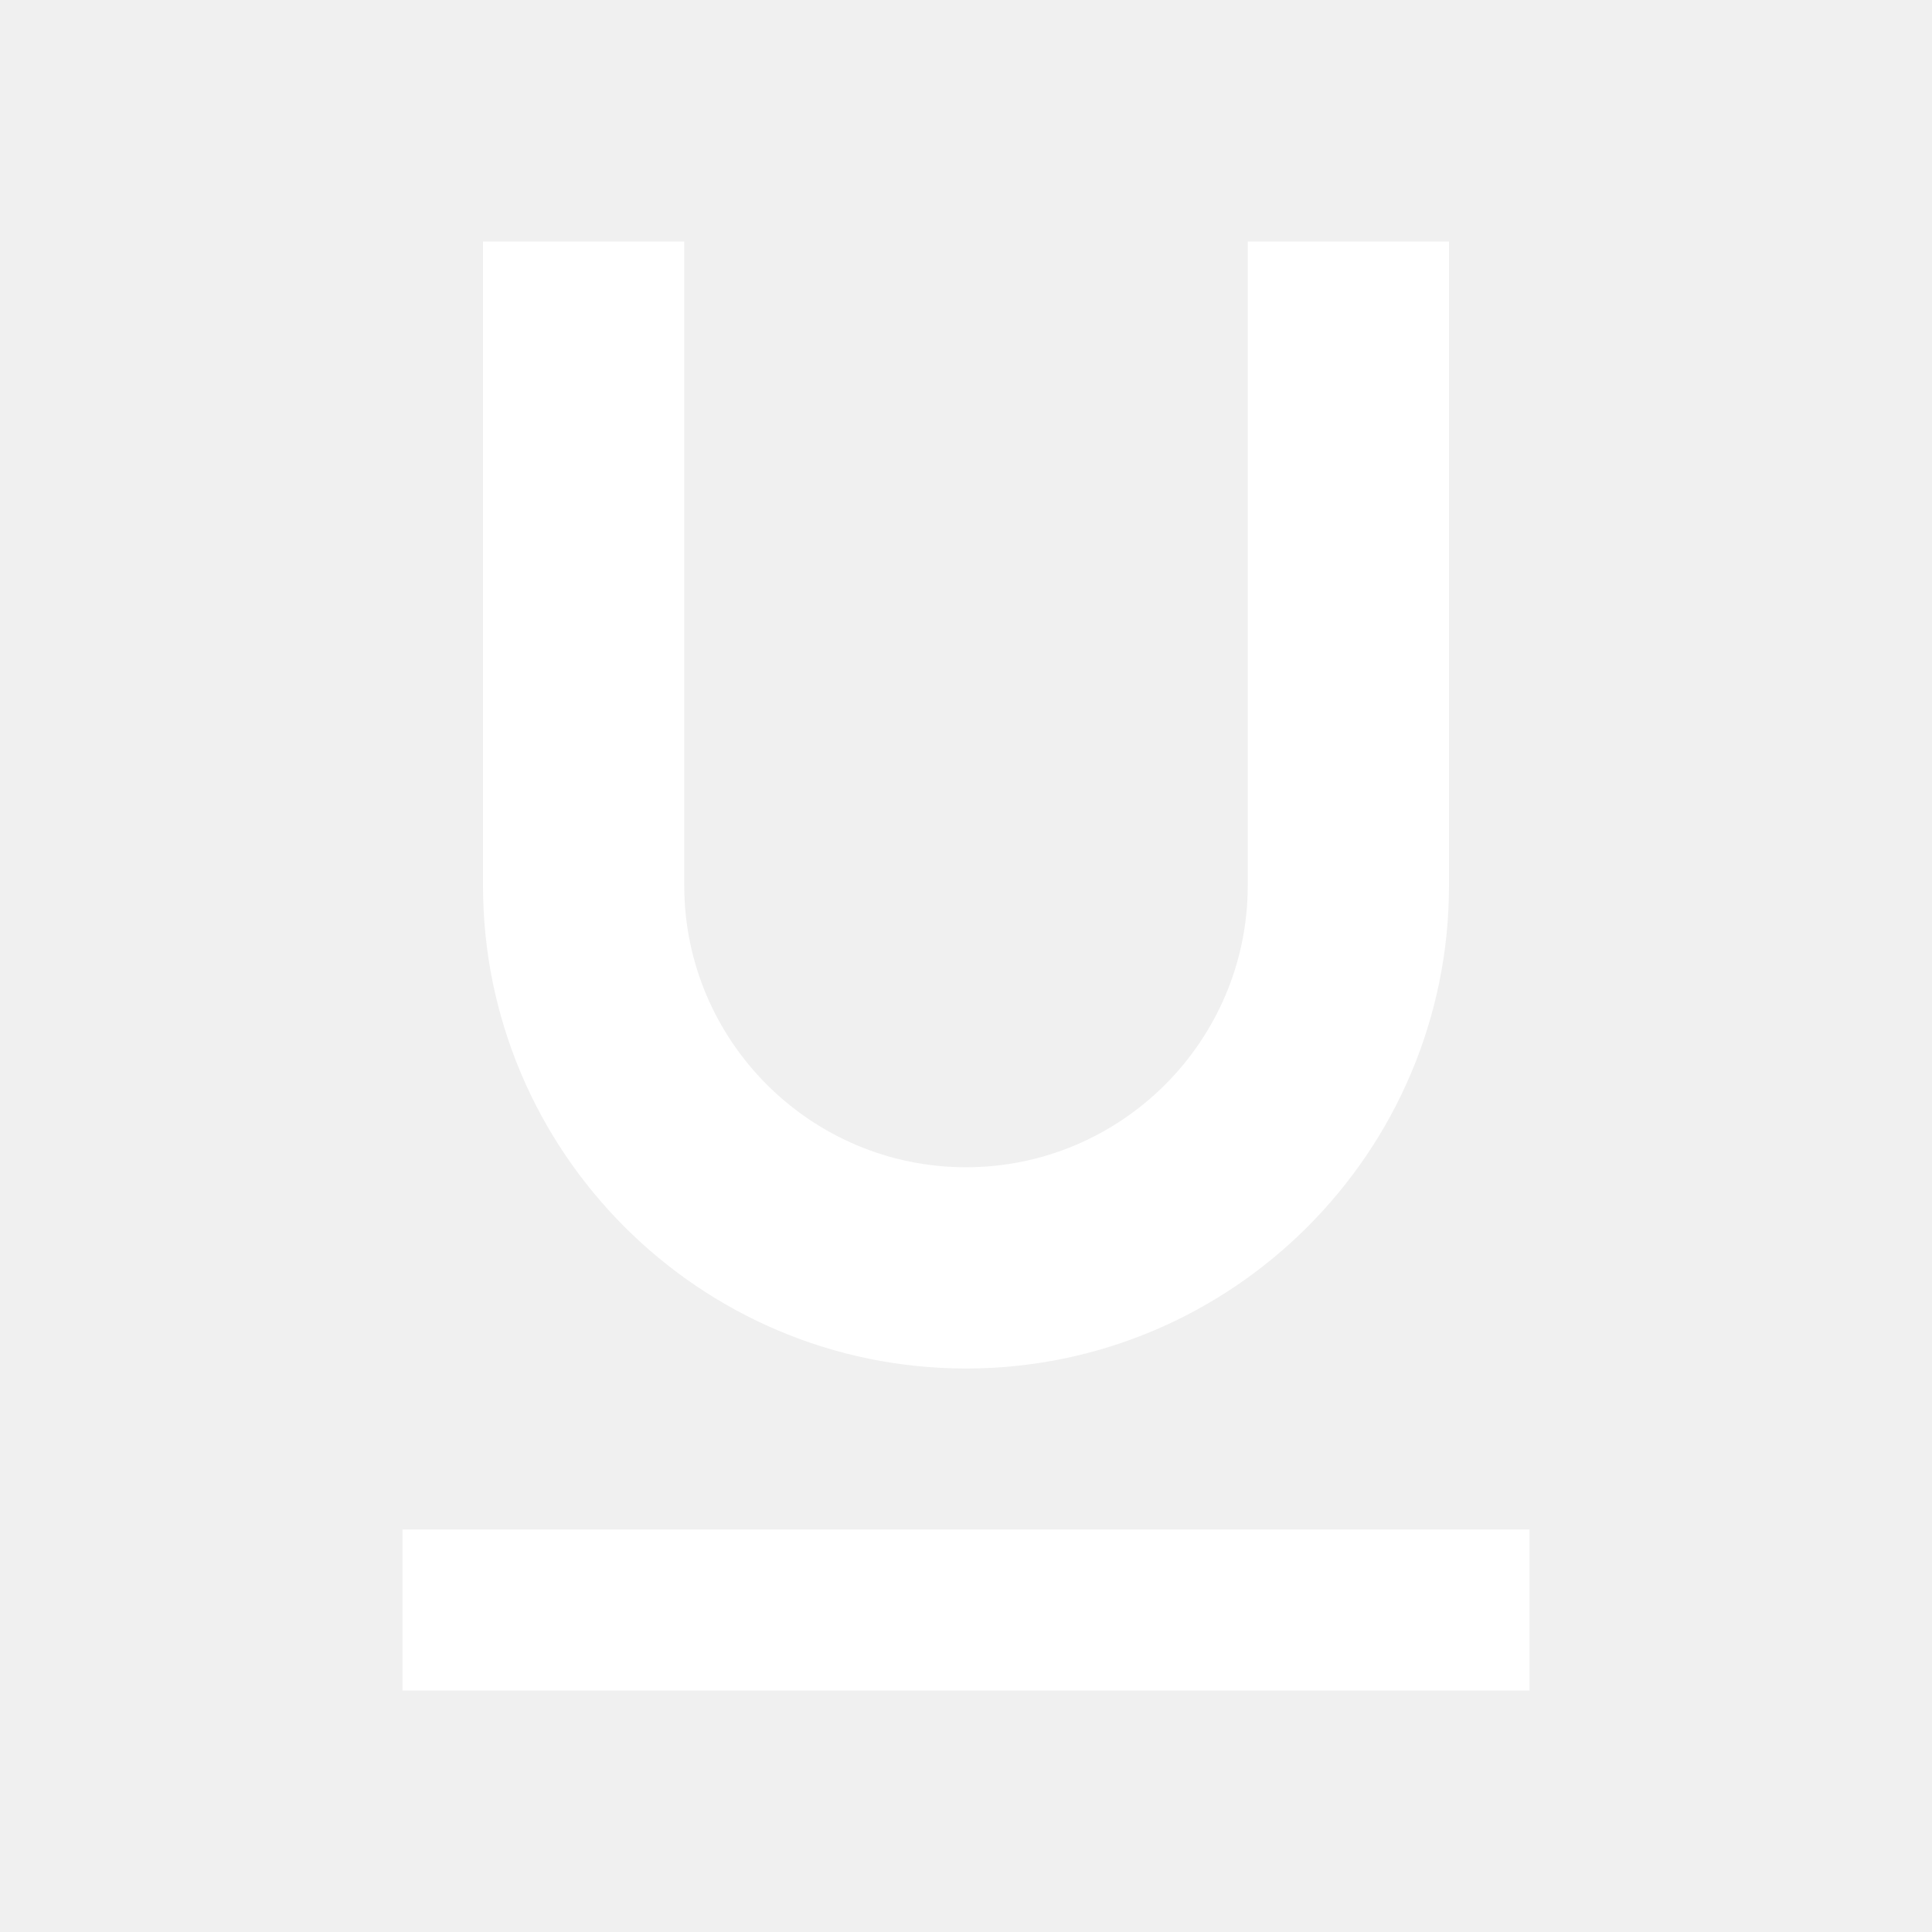
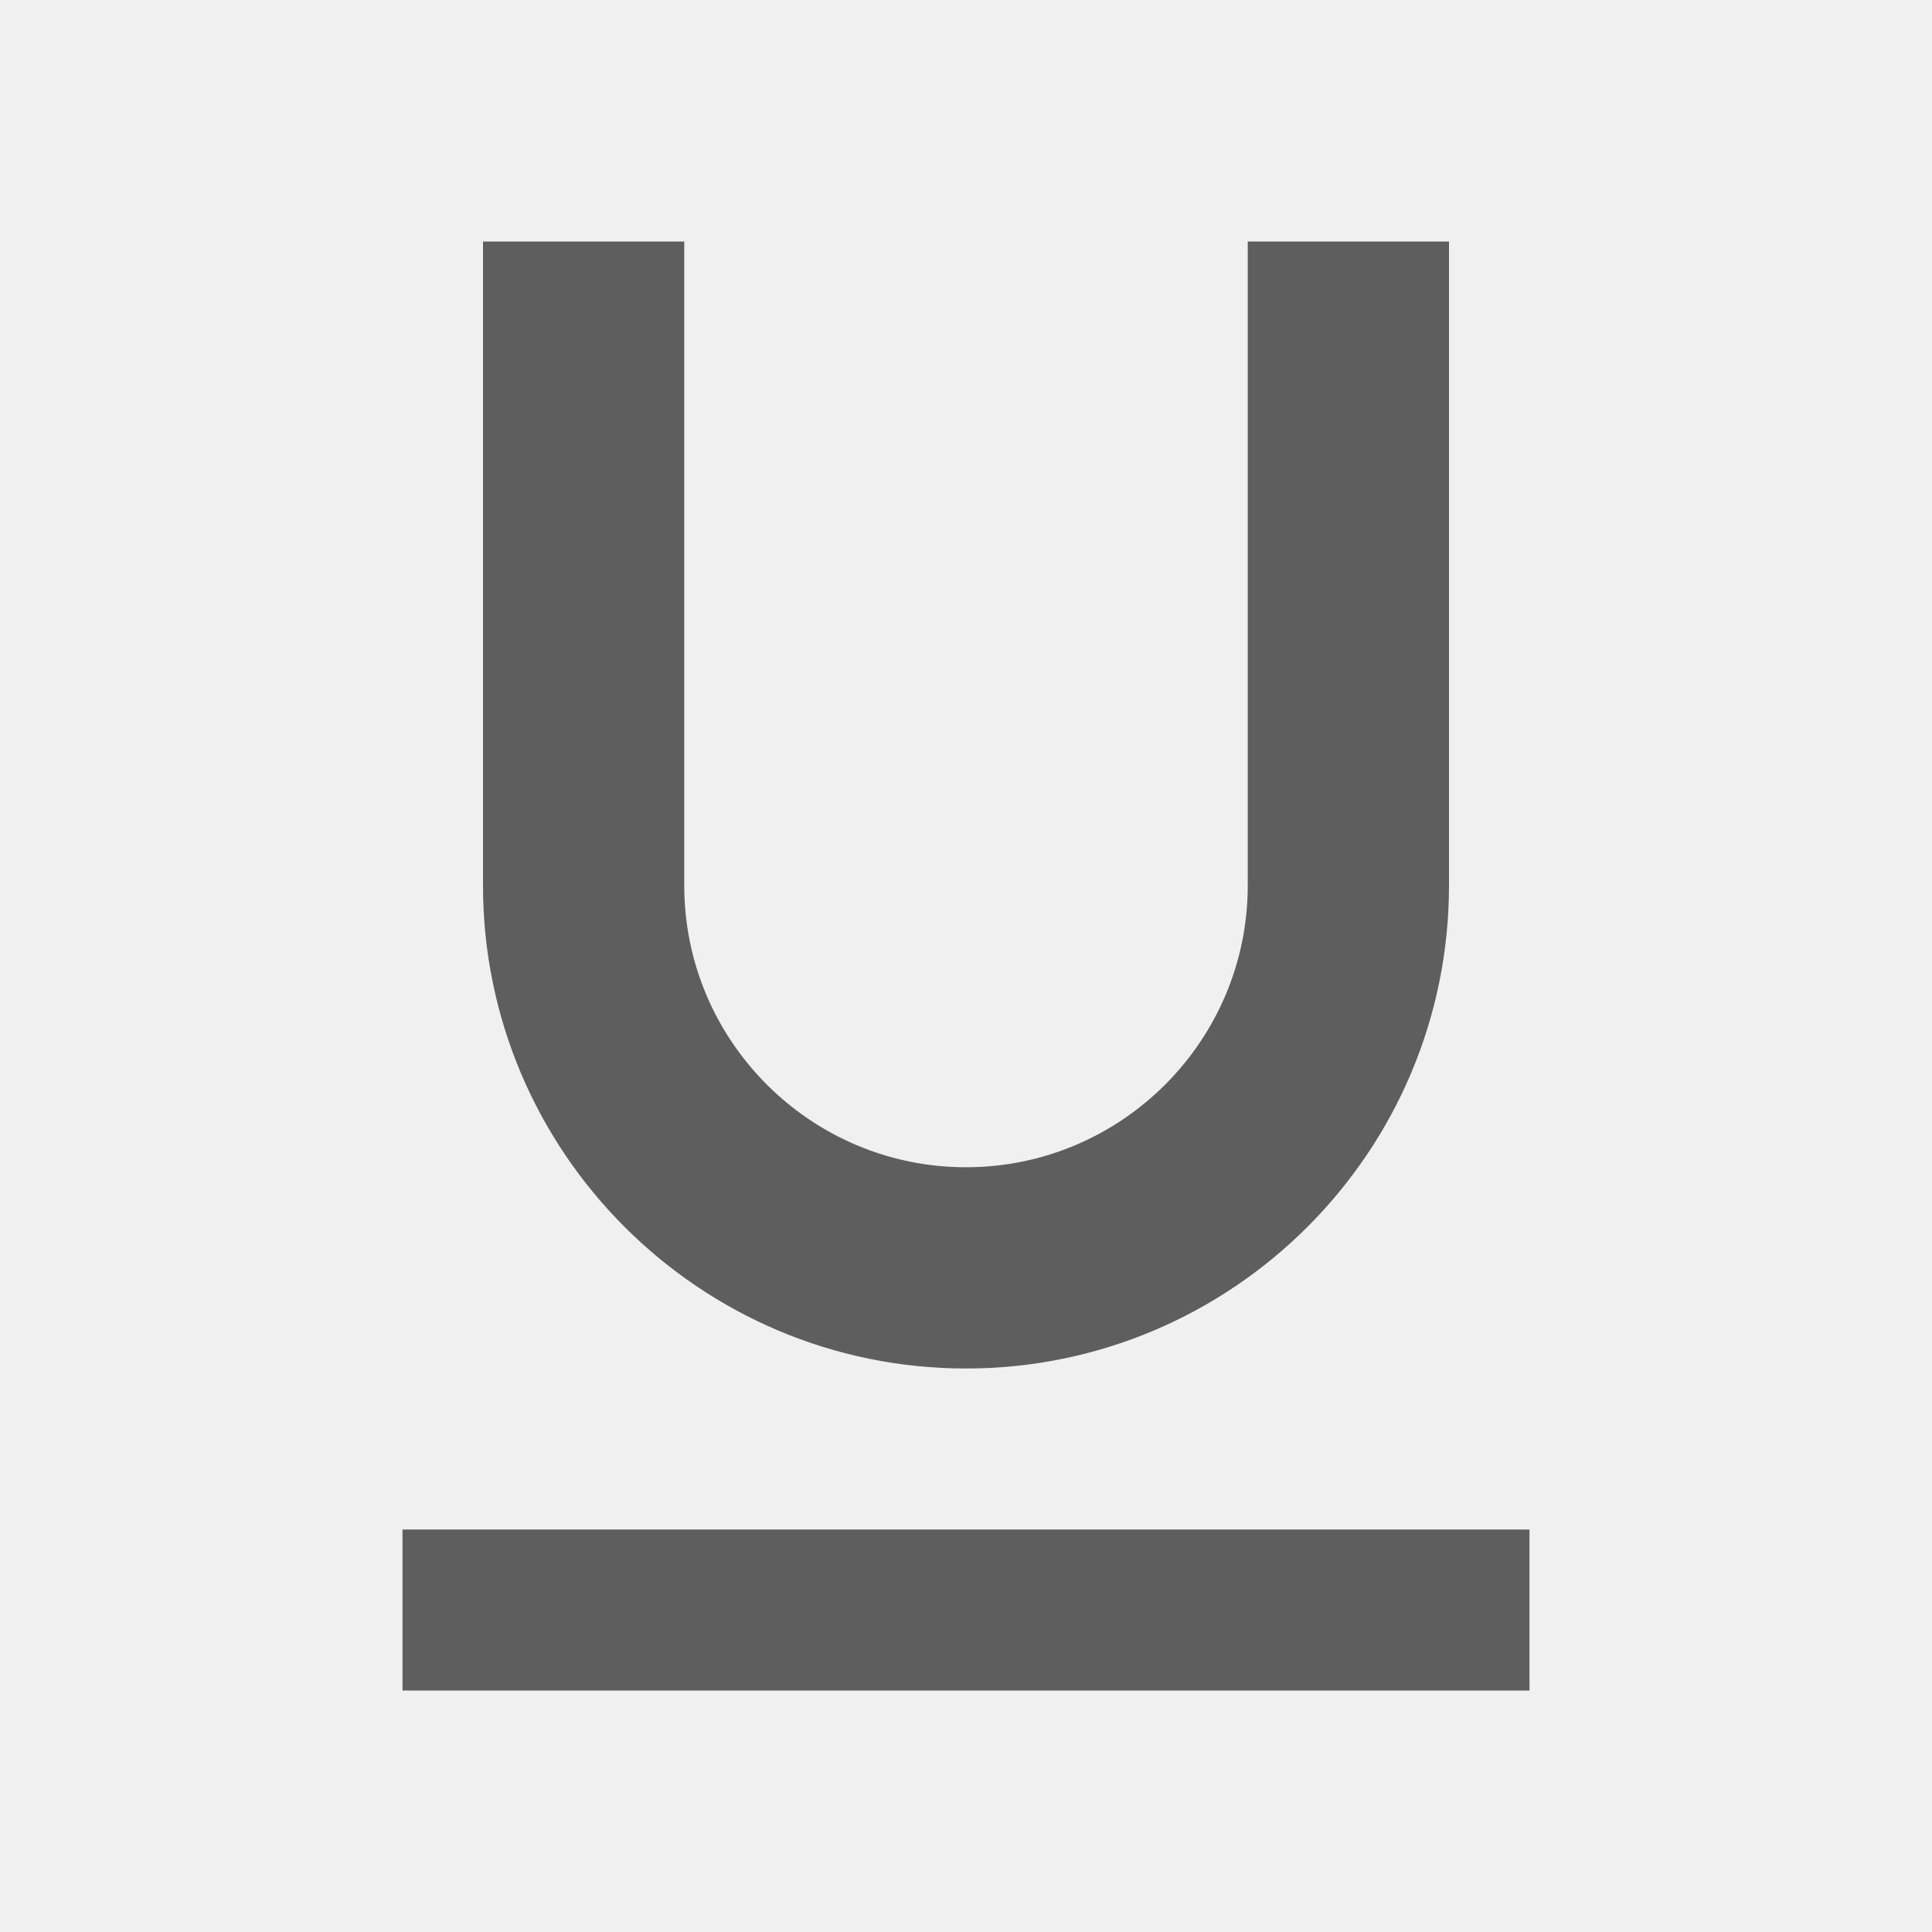
- <svg xmlns="http://www.w3.org/2000/svg" viewBox="0 0 24 24" fill="white" width="48px" height="48px">
+ <svg xmlns="http://www.w3.org/2000/svg" viewBox="0 0 24 24" fill="#5E5E5E" width="48px" height="48px">
  <path d="M0 0h24v24H0z" fill="none" />
  <path d="M12 17c3.31 0 6-2.69 6-6V3h-2.5v8c0 1.93-1.57 3.5-3.5 3.5S8.5 12.93 8.5 11V3H6v8c0 3.31 2.69 6 6 6zm-7 2v2h14v-2H5z" />
</svg>
